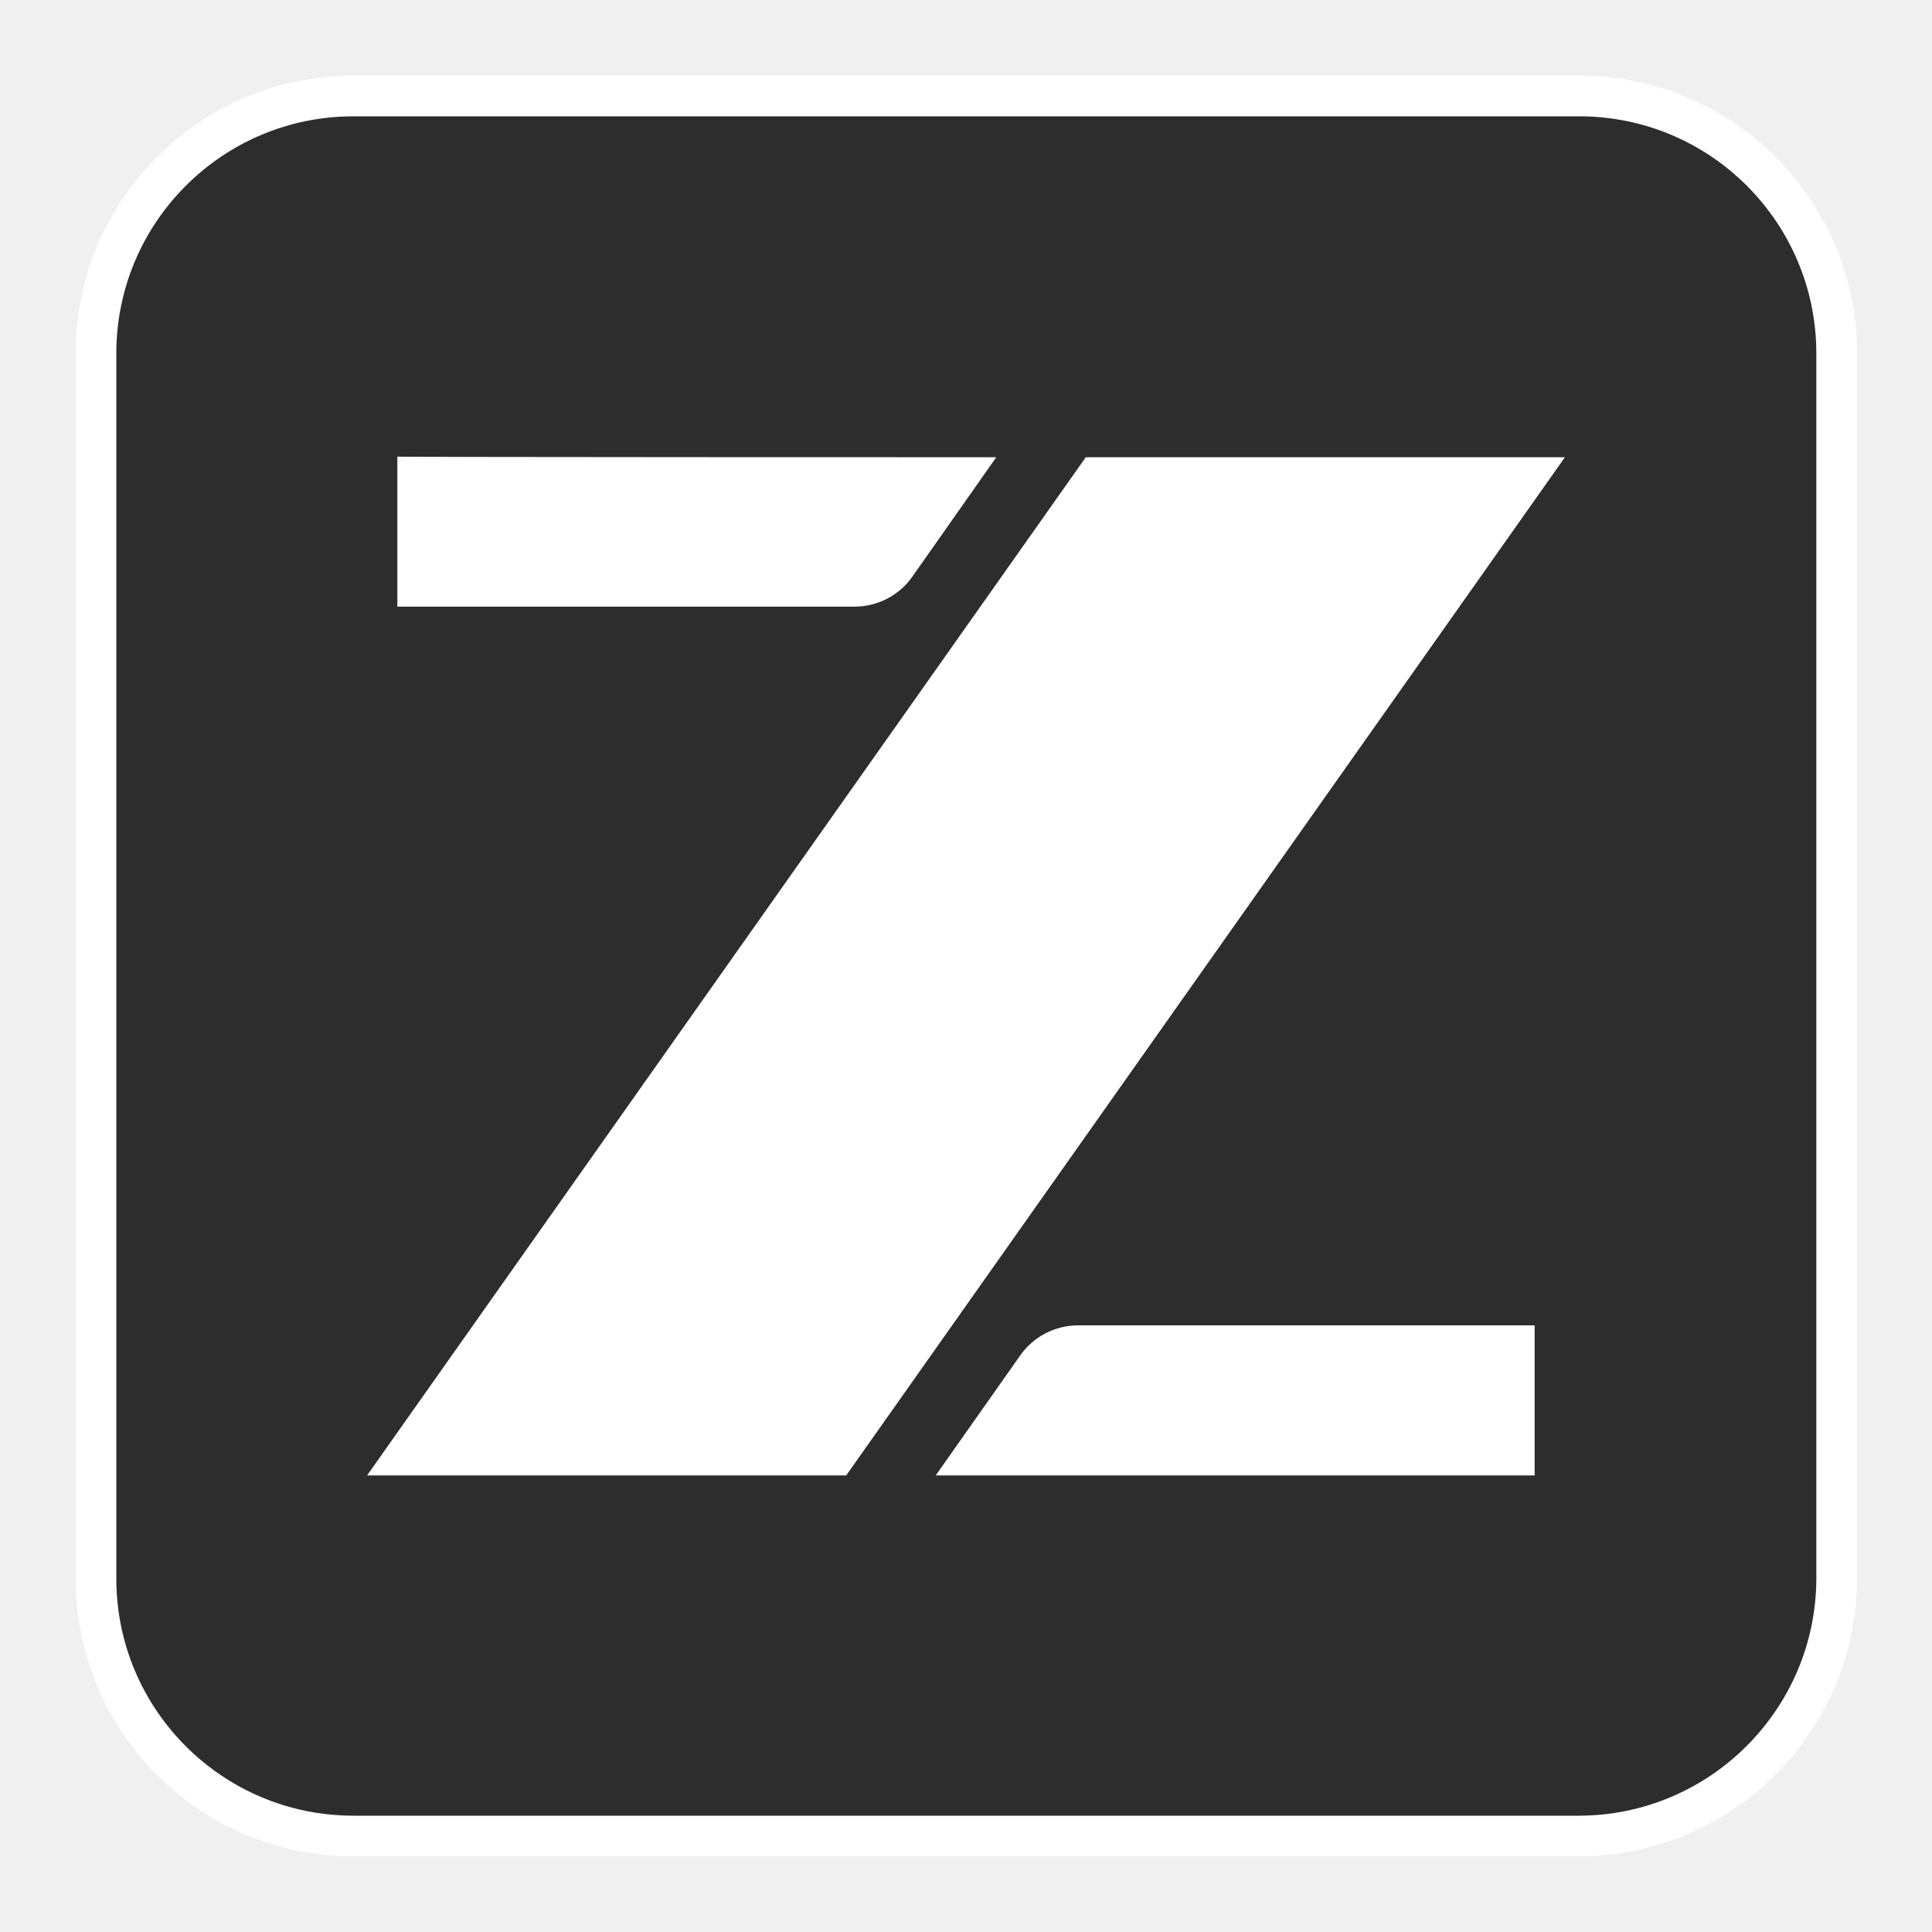
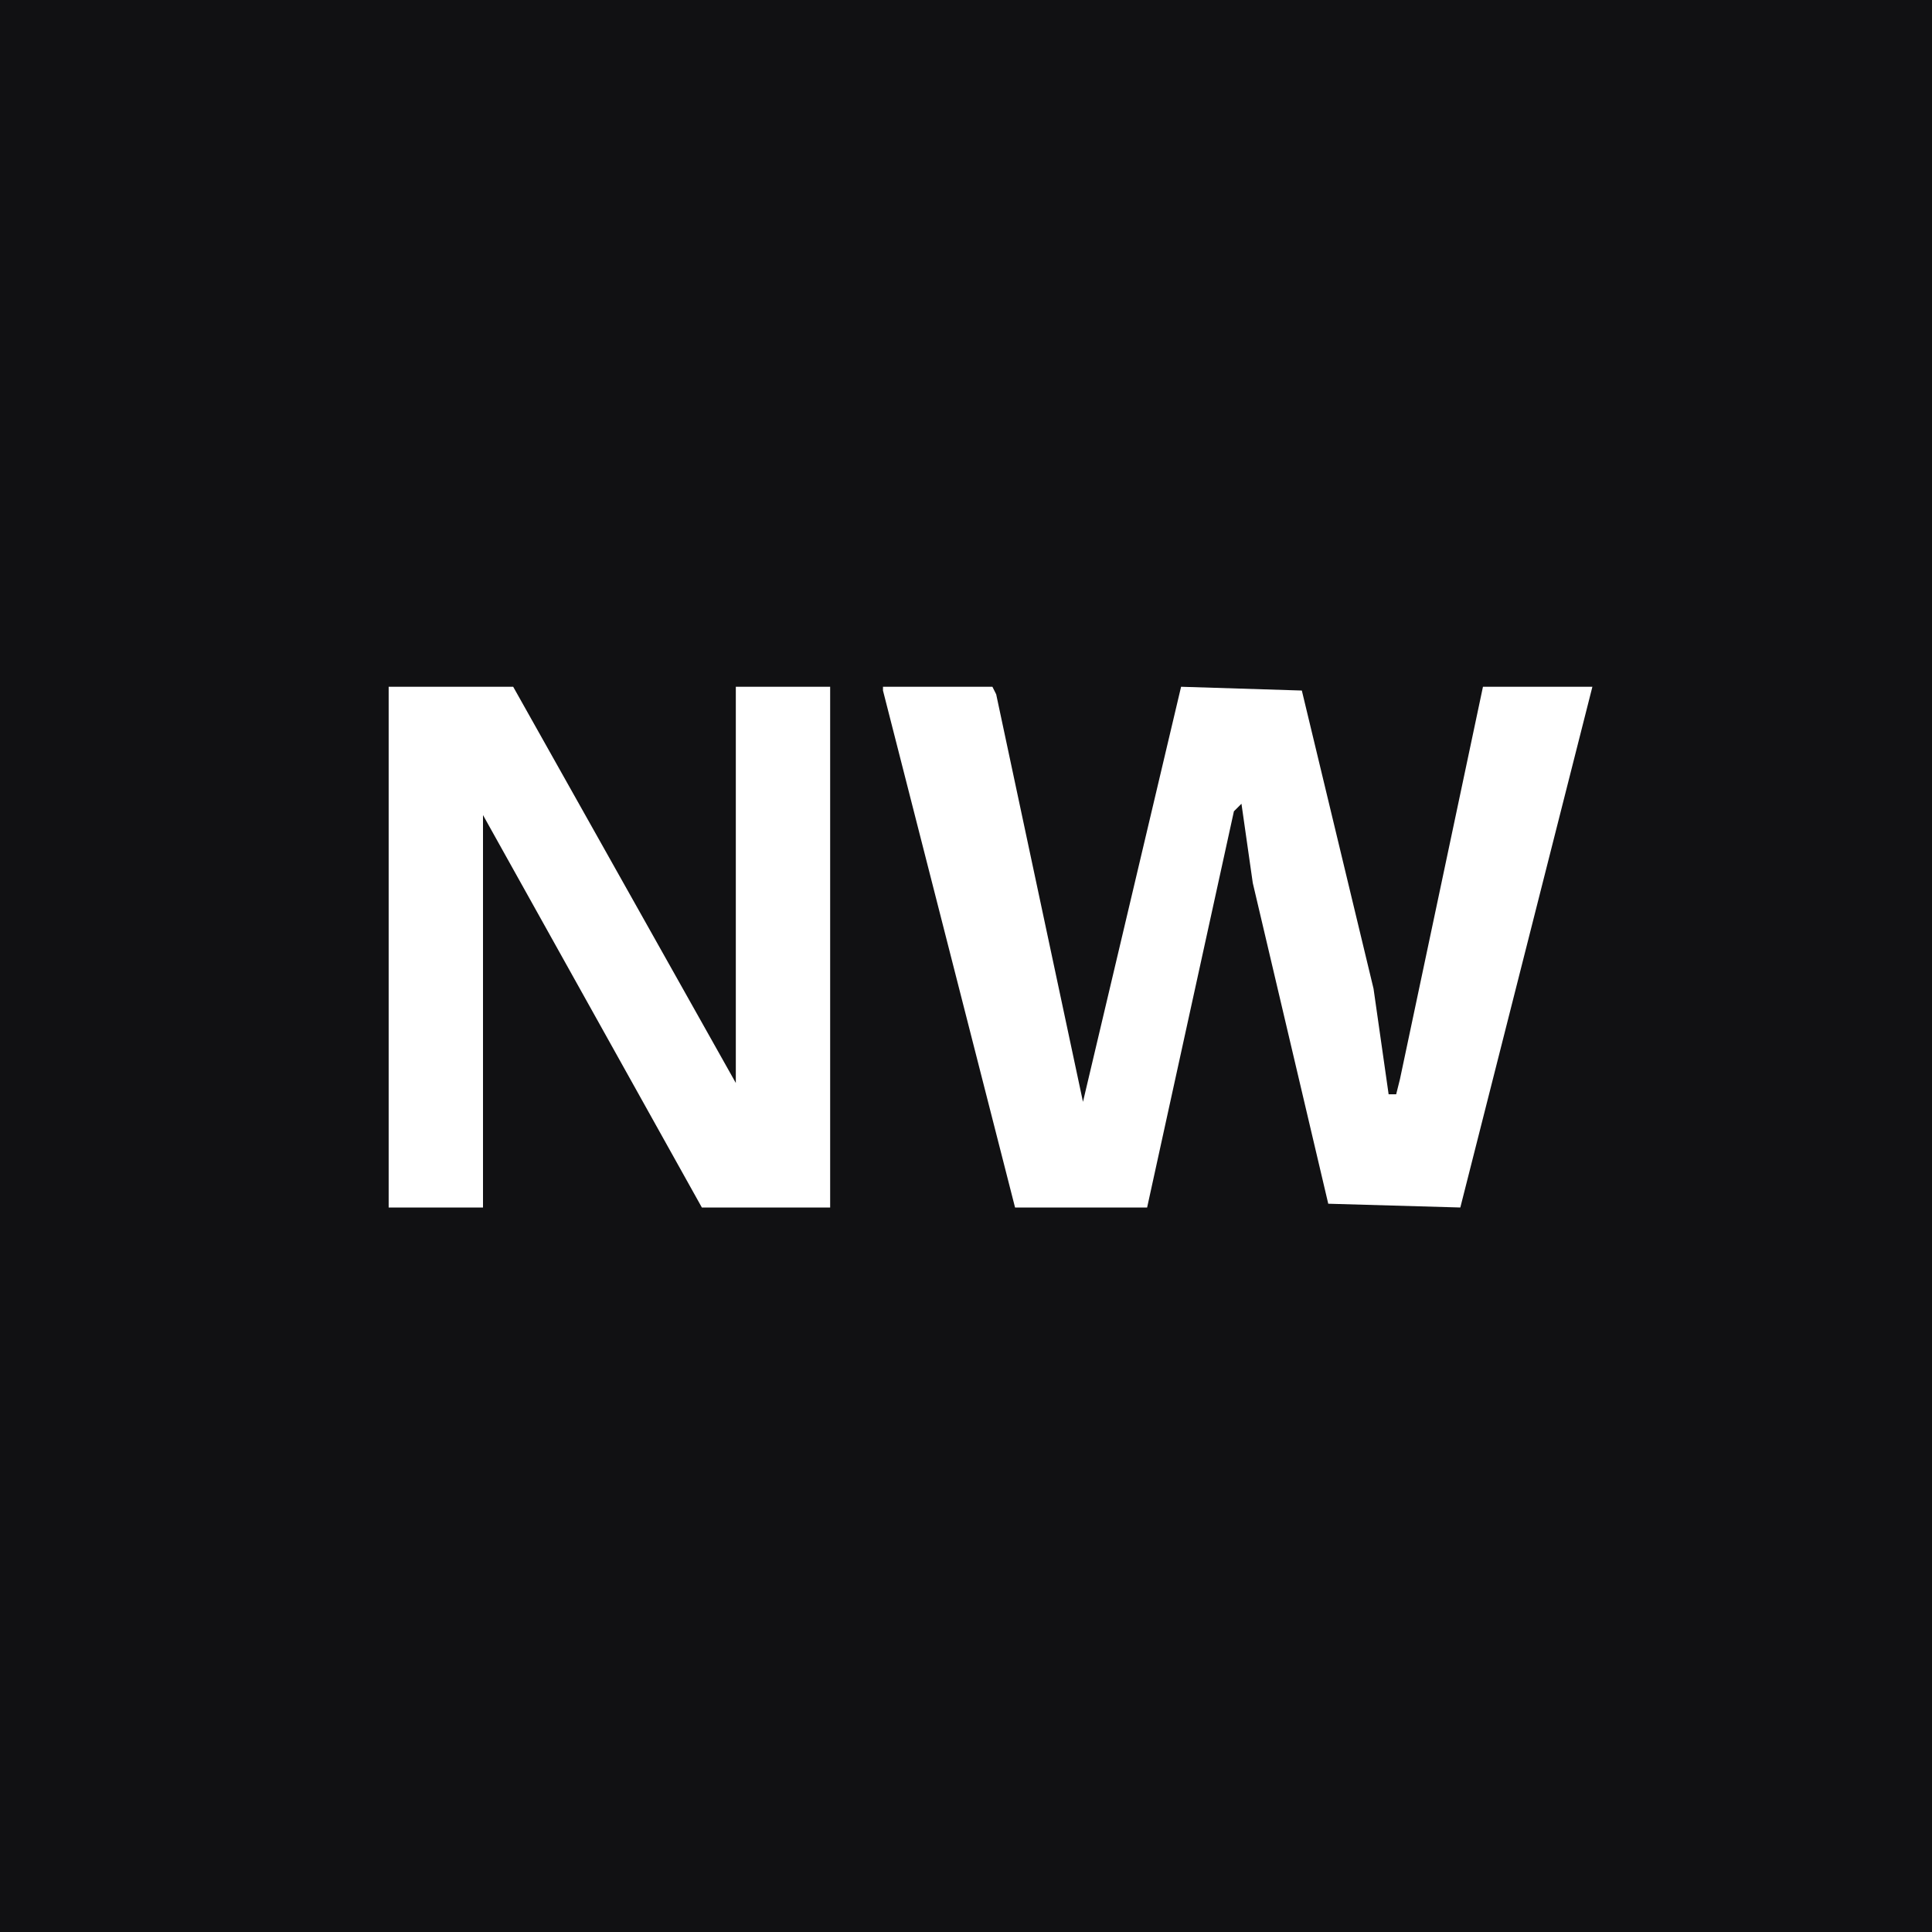
- <svg xmlns="http://www.w3.org/2000/svg" version="1.1" x="0px" y="0px" viewBox="0 0 30 30" style="enable-background:new 0 0 30 30;" xml:space="preserve">
-   <defs>
-     <style type="text/css">
-     .st194{fill:#2D2D2D;stroke:#FFFFFF;stroke-width:0.632;stroke-miterlimit:10;}
-     .st23{fill:#FFFFFF;}
- 
-     .z-breathe {
-       animation: breathe 2.5s ease-in-out infinite;
-     }
- 
-     @keyframes breathe {
-       0%, 100% { opacity: 0.7; }
-       50% { opacity: 1; }
-     }
-   </style>
-   </defs>
-   <g>
-     <path class="st194" d="M24.51,28.51H5.49c-2.21,0-4-1.79-4-4V5.49c0-2.21,1.79-4,4-4h19.03c2.21,0,4,1.79,4,4v19.03     C28.51,26.72,26.72,28.51,24.51,28.51z" />
-     <g class="z-breathe">
-       <path class="st23" d="M15.47,7.1l-1.3,1.85c-0.2,0.29-0.54,0.47-0.9,0.47h-7.1V7.09C6.16,7.1,15.47,7.1,15.47,7.1z" />
-       <polygon class="st23" points="24.3,7.1 13.14,22.91 5.7,22.91 16.86,7.1" />
-       <path class="st23" d="M14.53,22.91l1.31-1.86c0.2-0.29,0.54-0.47,0.9-0.47h7.09v2.33H14.53z" />
-     </g>
-   </g>
+ <svg xmlns="http://www.w3.org/2000/svg" viewBox="0 0 512 512" role="img" aria-label="NeutralWire">
+   <rect width="512" height="512" fill="#111113" />
+   <path fill="#FFFFFF" fill-rule="evenodd" d="M103 182L136 182L195 287L195 182L220 182L220 320L186 320L128 216L128 320L103 320L103 183Z M234 182L263 182L264 184L287 292L313 182L345 183L364 262L368 290L370 290L371 286L393 182L422 182L387 320L352 319L332 234L329 213L327 215L304 320L269 320L234 183Z" />
</svg>
